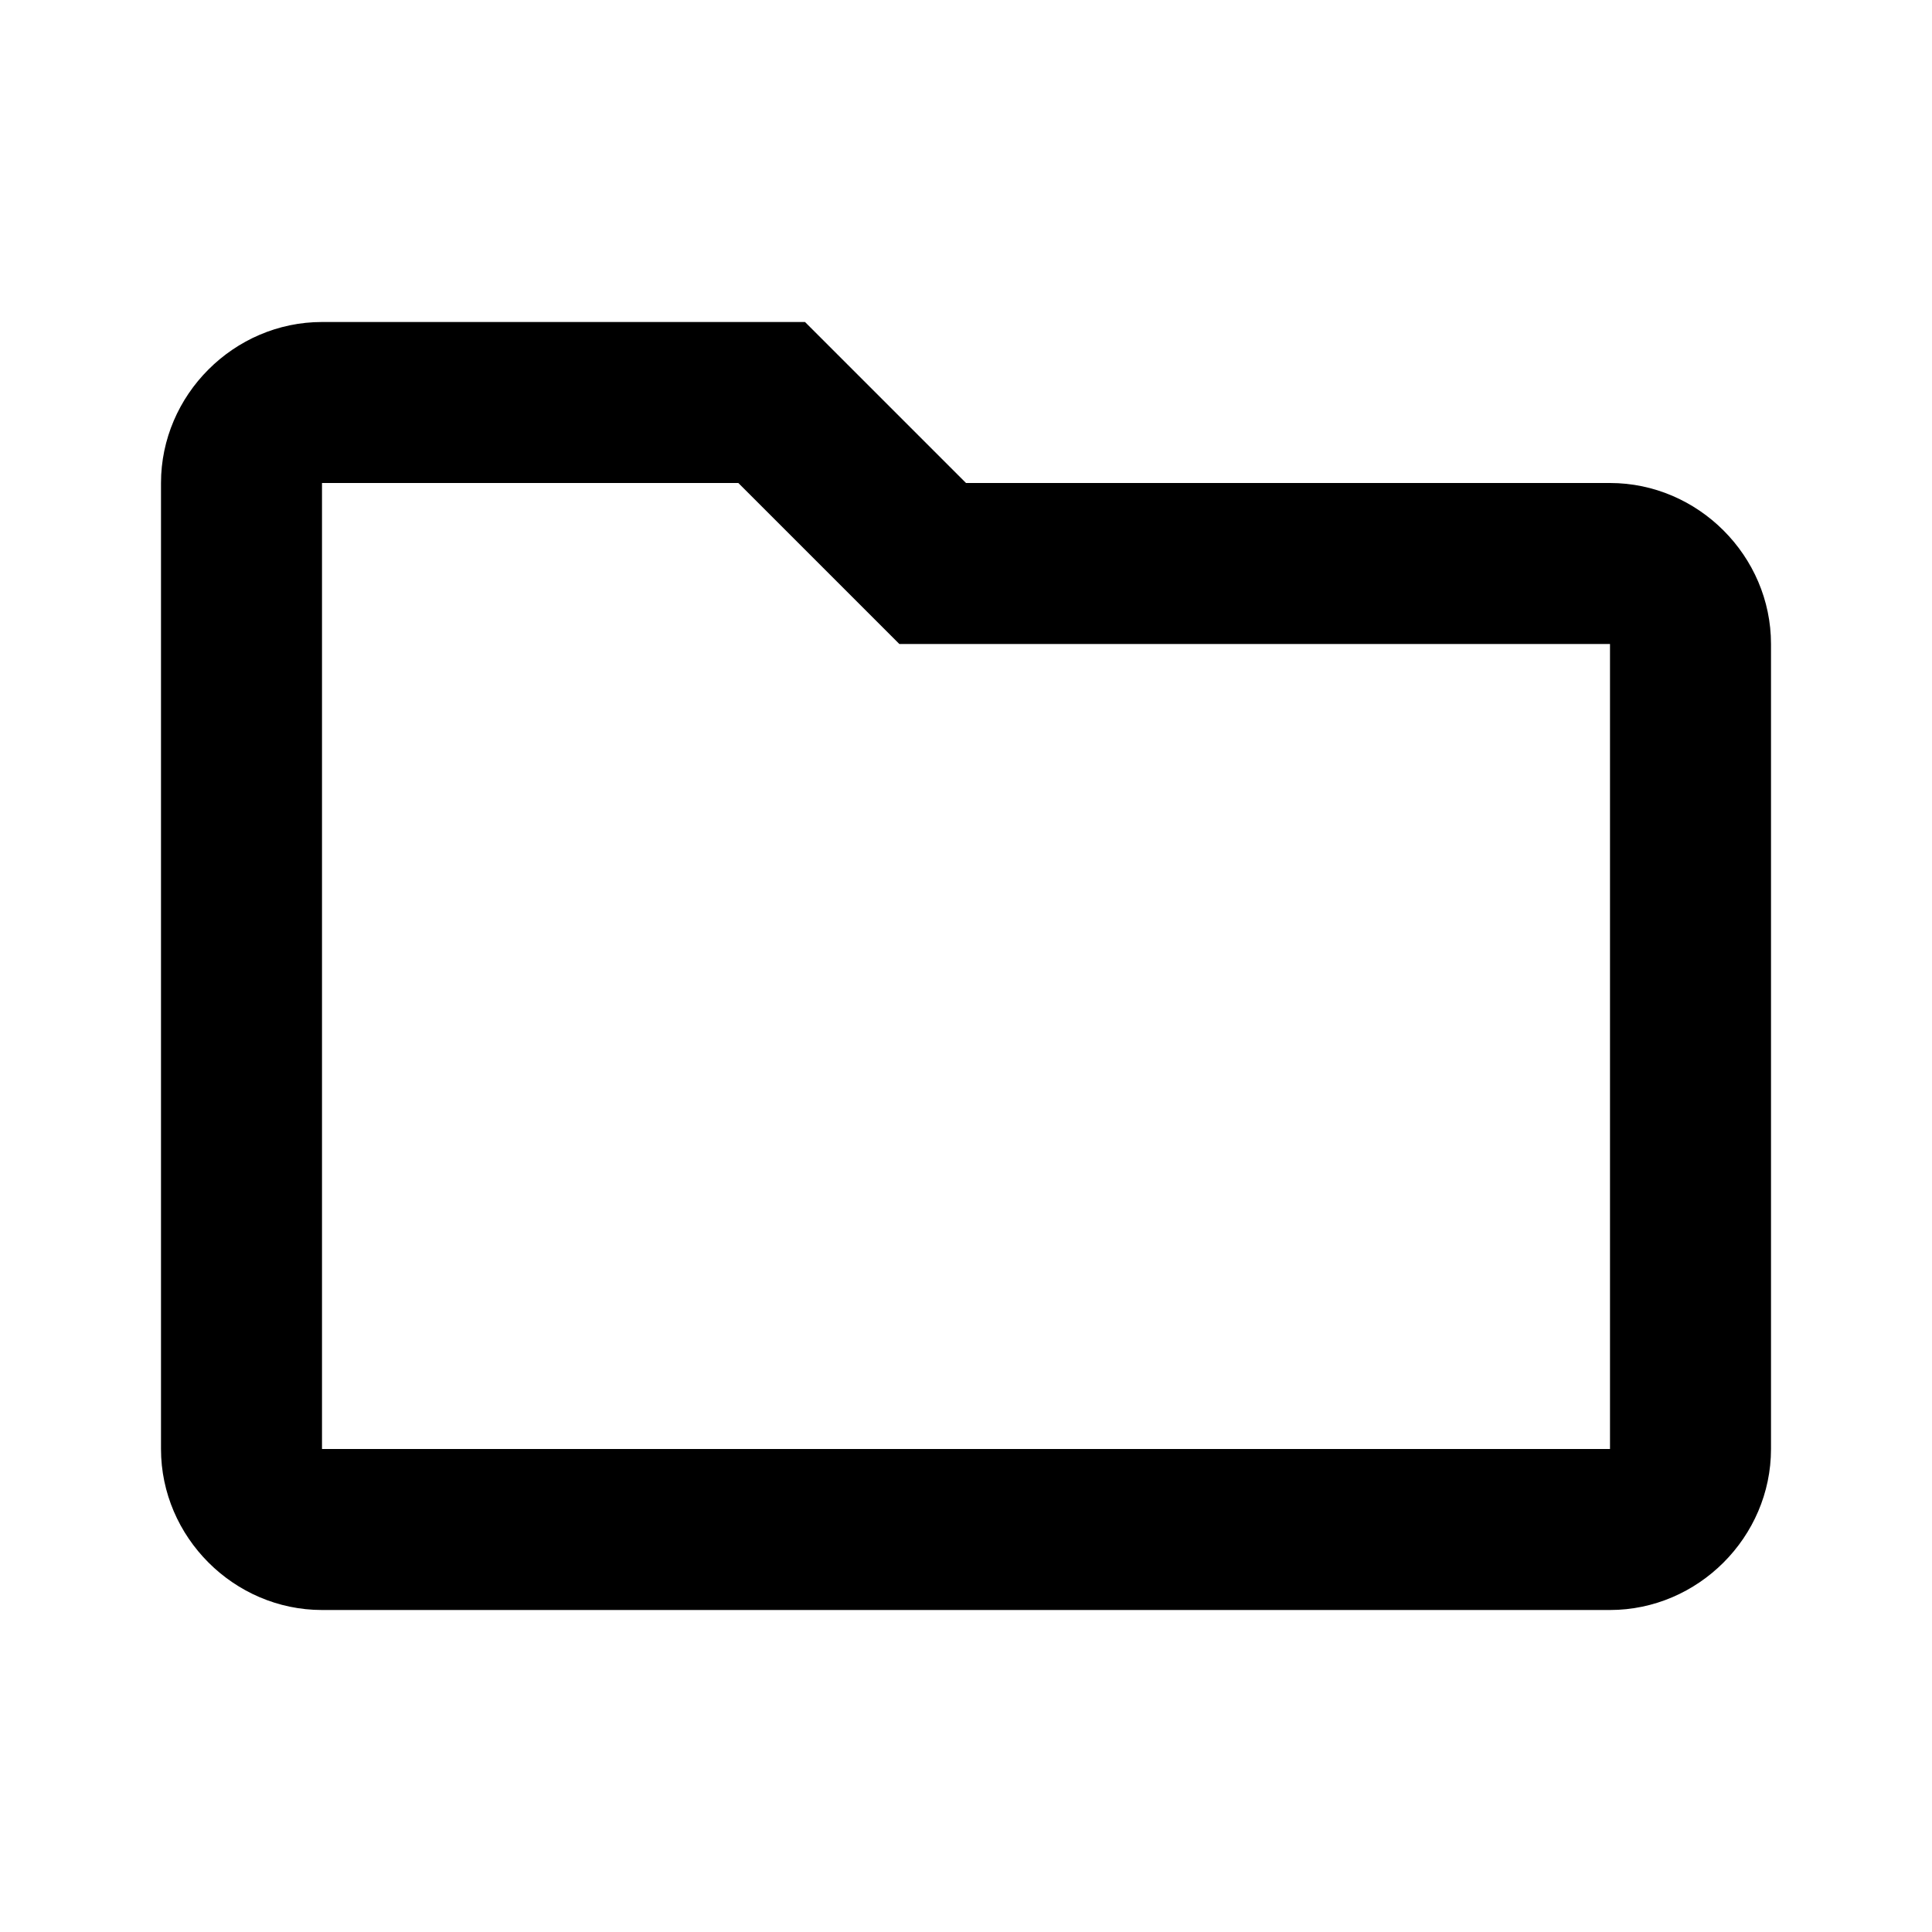
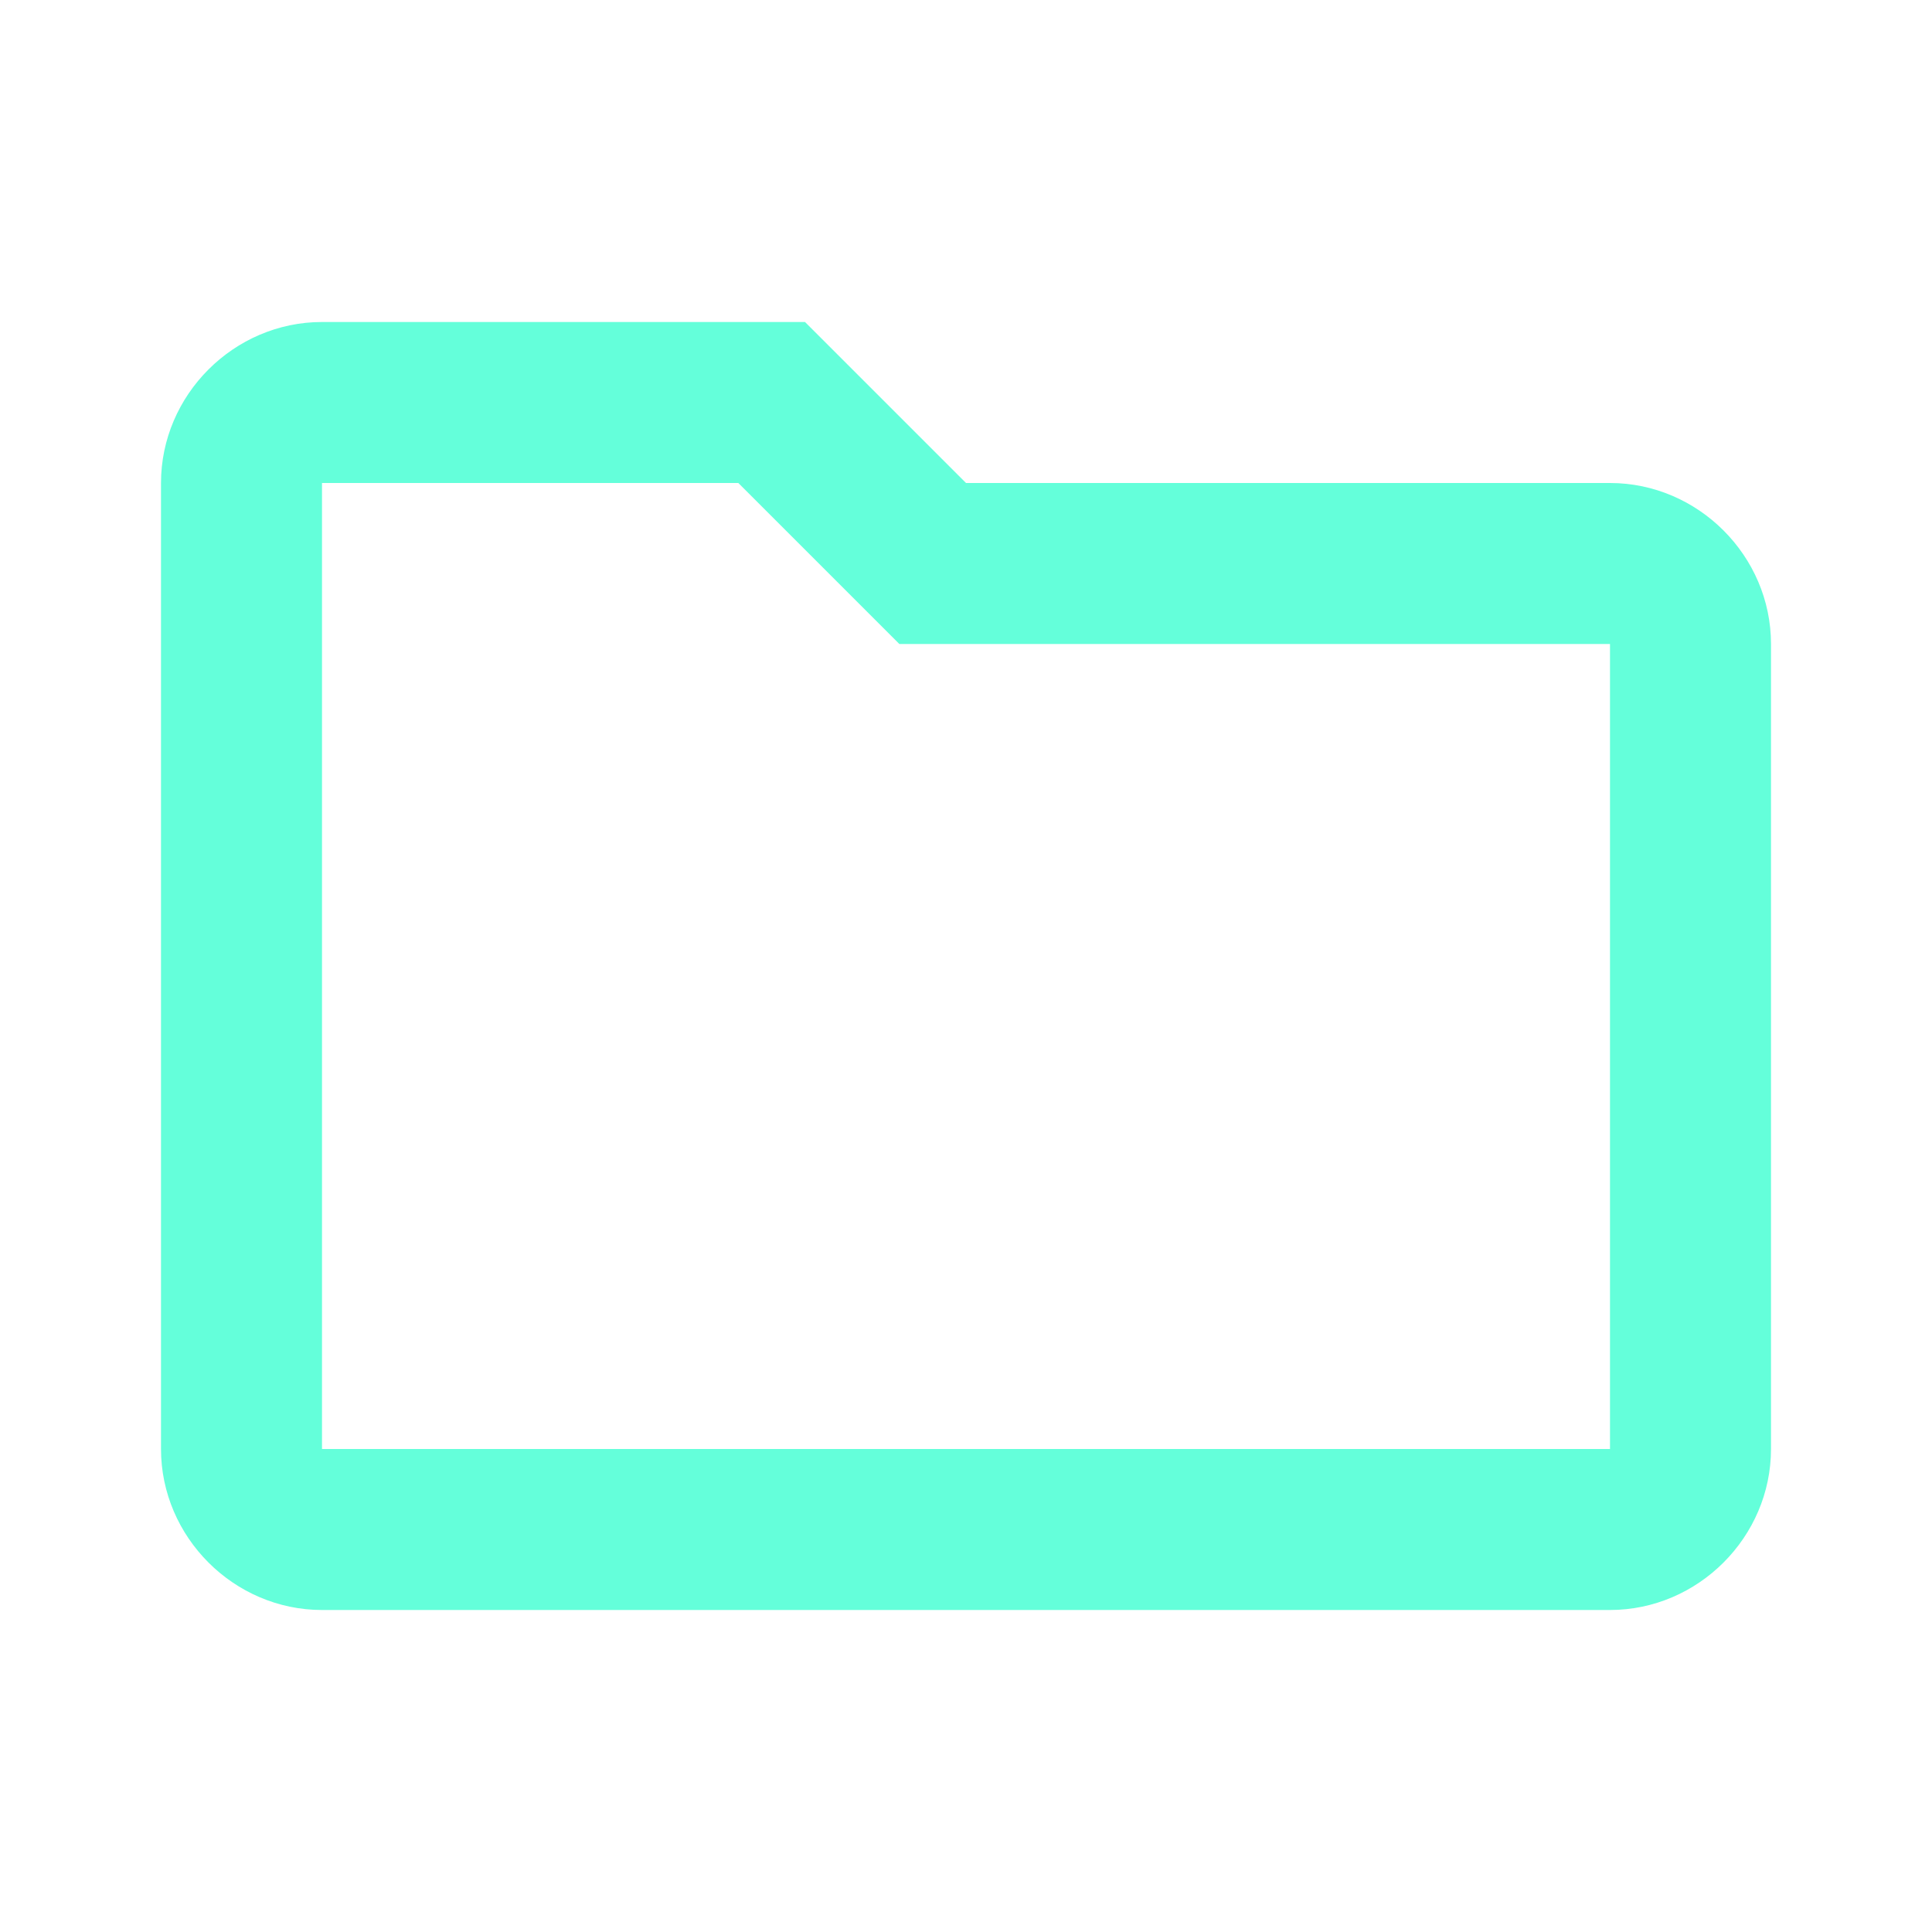
- <svg xmlns="http://www.w3.org/2000/svg" fill="#000000" viewBox="0 0 24 24" width="24px" height="24px">
+ <svg xmlns="http://www.w3.org/2000/svg" fill="#64ffda" viewBox="0 0 24 24" width="24px" height="24px">
  <path d="M 4 4 C 2.906 4 2 4.906 2 6 L 2 18 C 2 19.094 2.906 20 4 20 L 20 20 C 21.094 20 22 19.094 22 18 L 22 8 C 22 6.906 21.094 6 20 6 L 12 6 L 10 4 L 4 4 z M 4 6 L 9.172 6 L 11.172 8 L 20 8 L 20 18 L 4 18 L 4 6 z" />
</svg>
